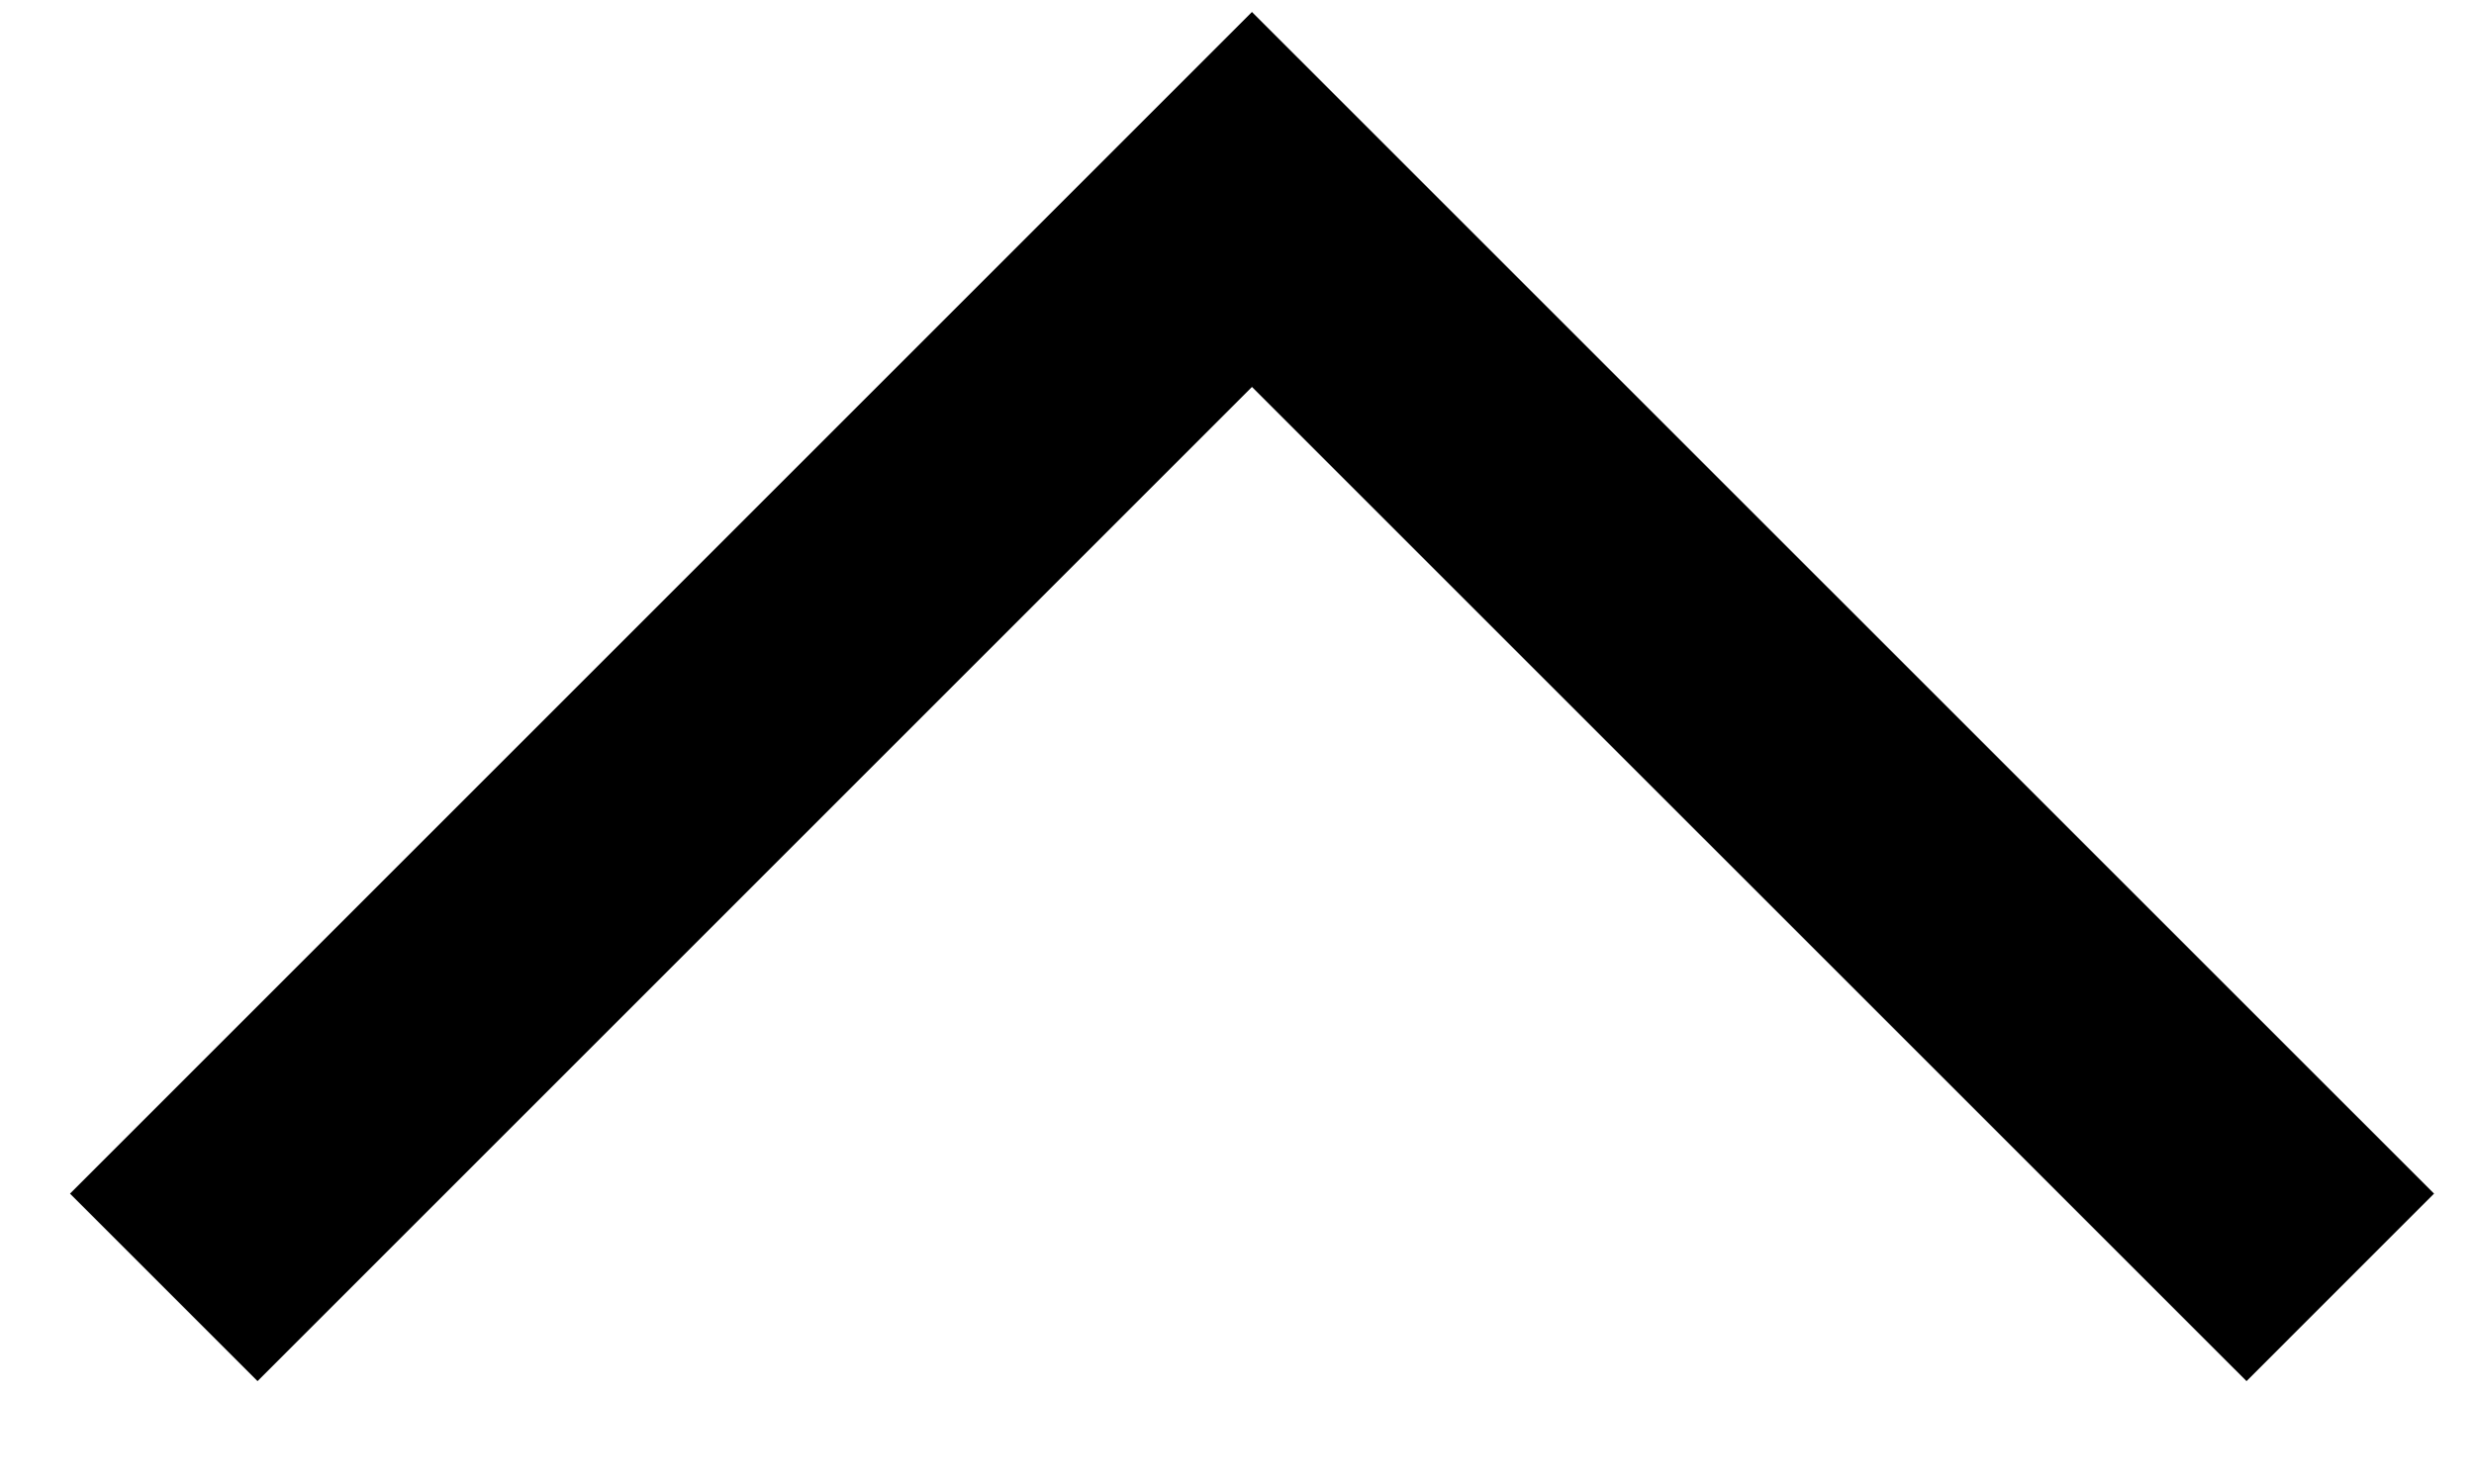
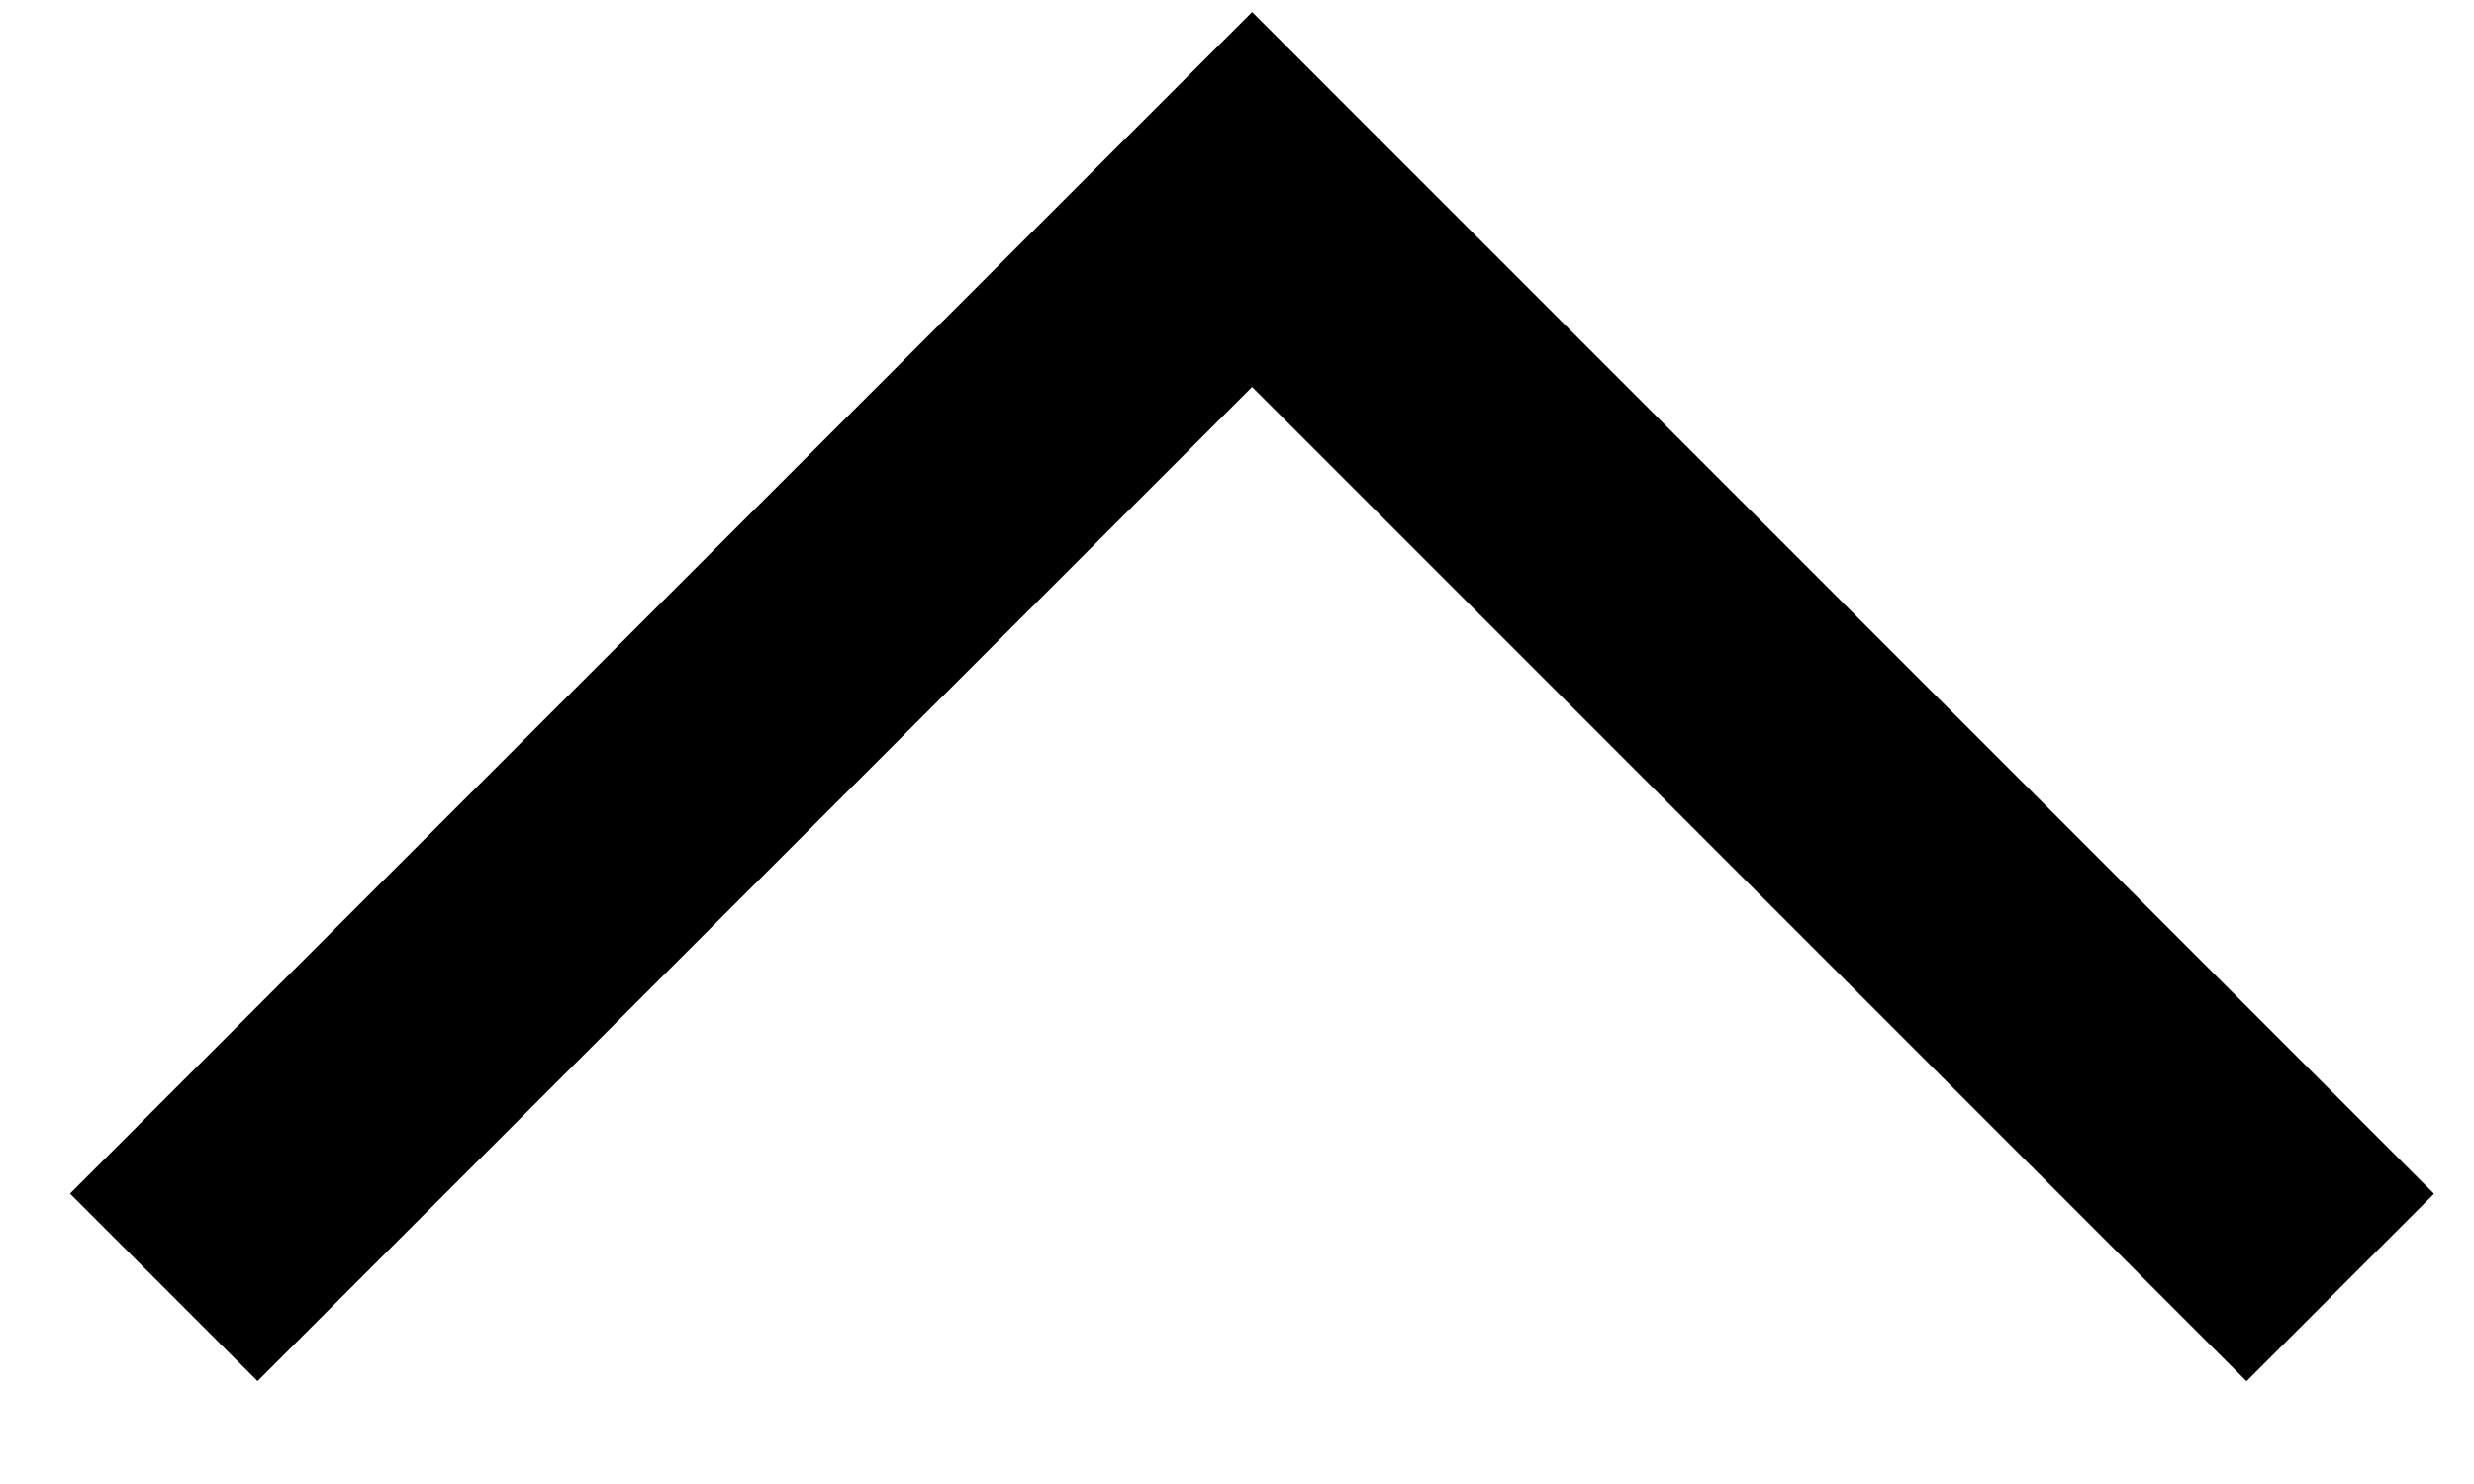
- <svg xmlns="http://www.w3.org/2000/svg" width="20" height="12" viewBox="0 0 20 12" fill="none">
-   <path d="M2.082 9.652L10.121 1.613L18.161 9.652" stroke="black" stroke-width="2.144" stroke-miterlimit="10" stroke-linecap="square" />
+ <svg xmlns="http://www.w3.org/2000/svg" width="20" height="12" fill="none">
+   <path stroke="#000" stroke-linecap="square" stroke-miterlimit="10" stroke-width="2.144" d="m2.082 9.652 8.04-8.039 8.039 8.04" />
</svg>
